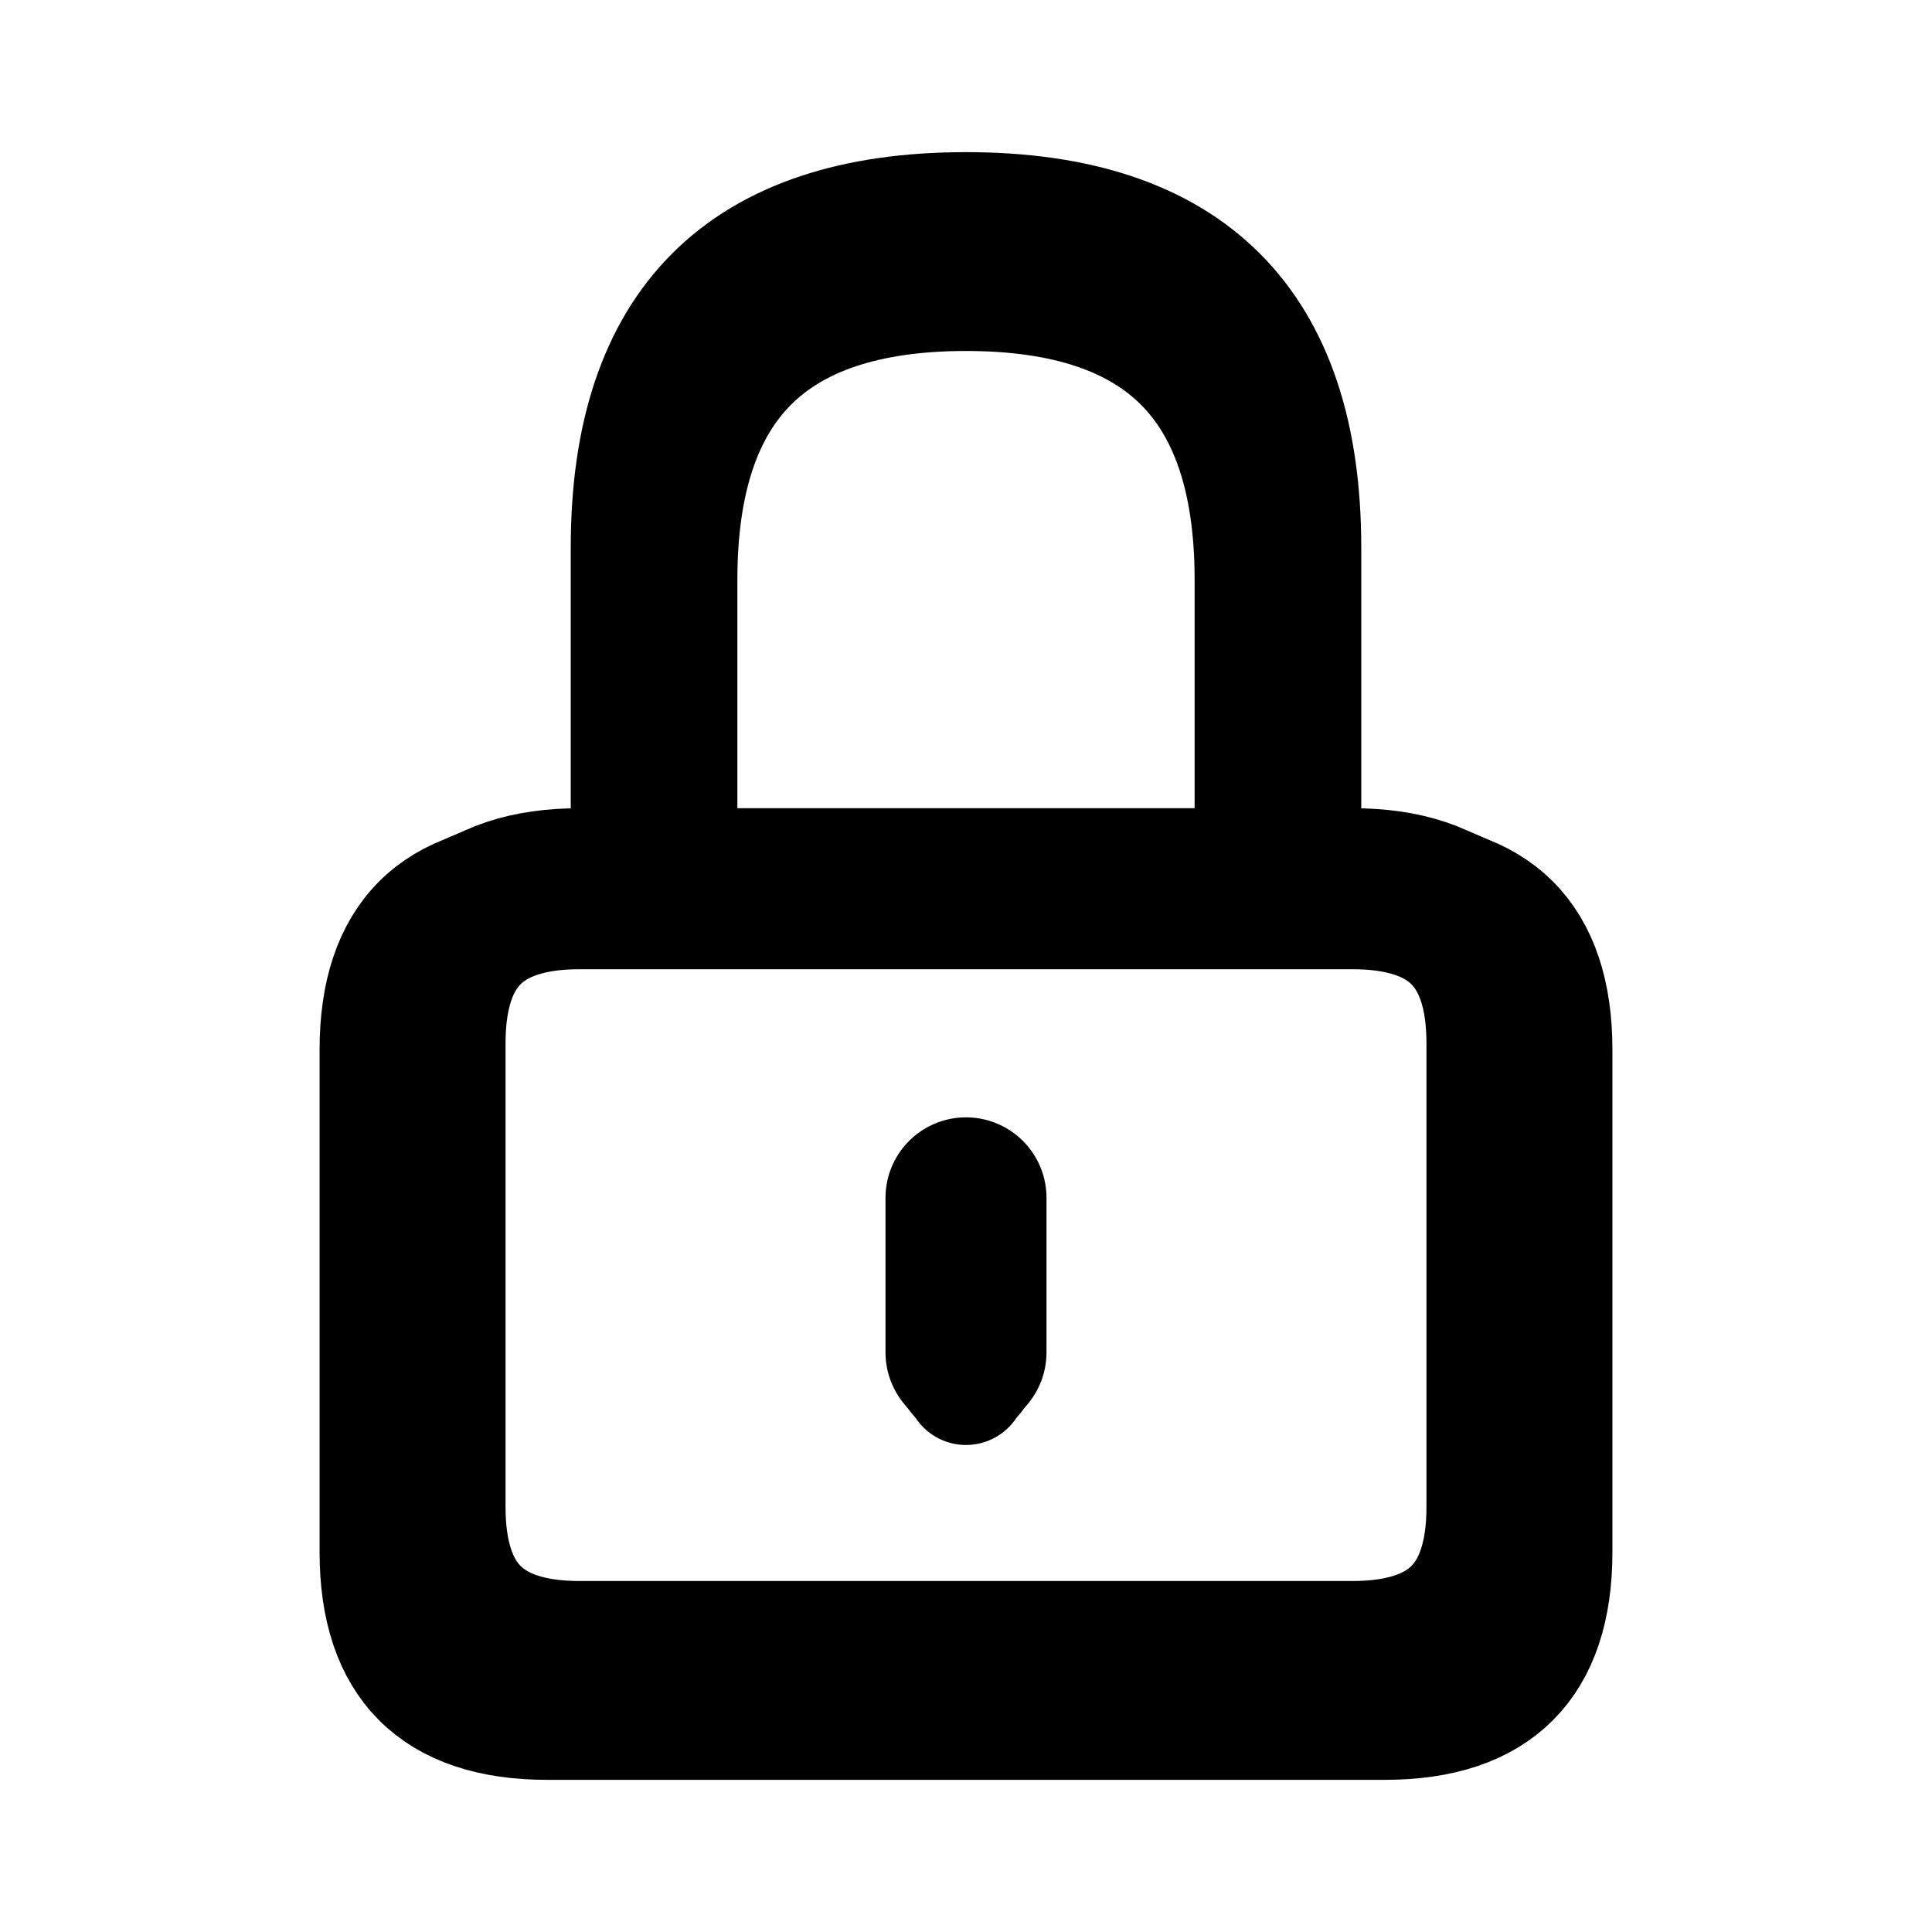
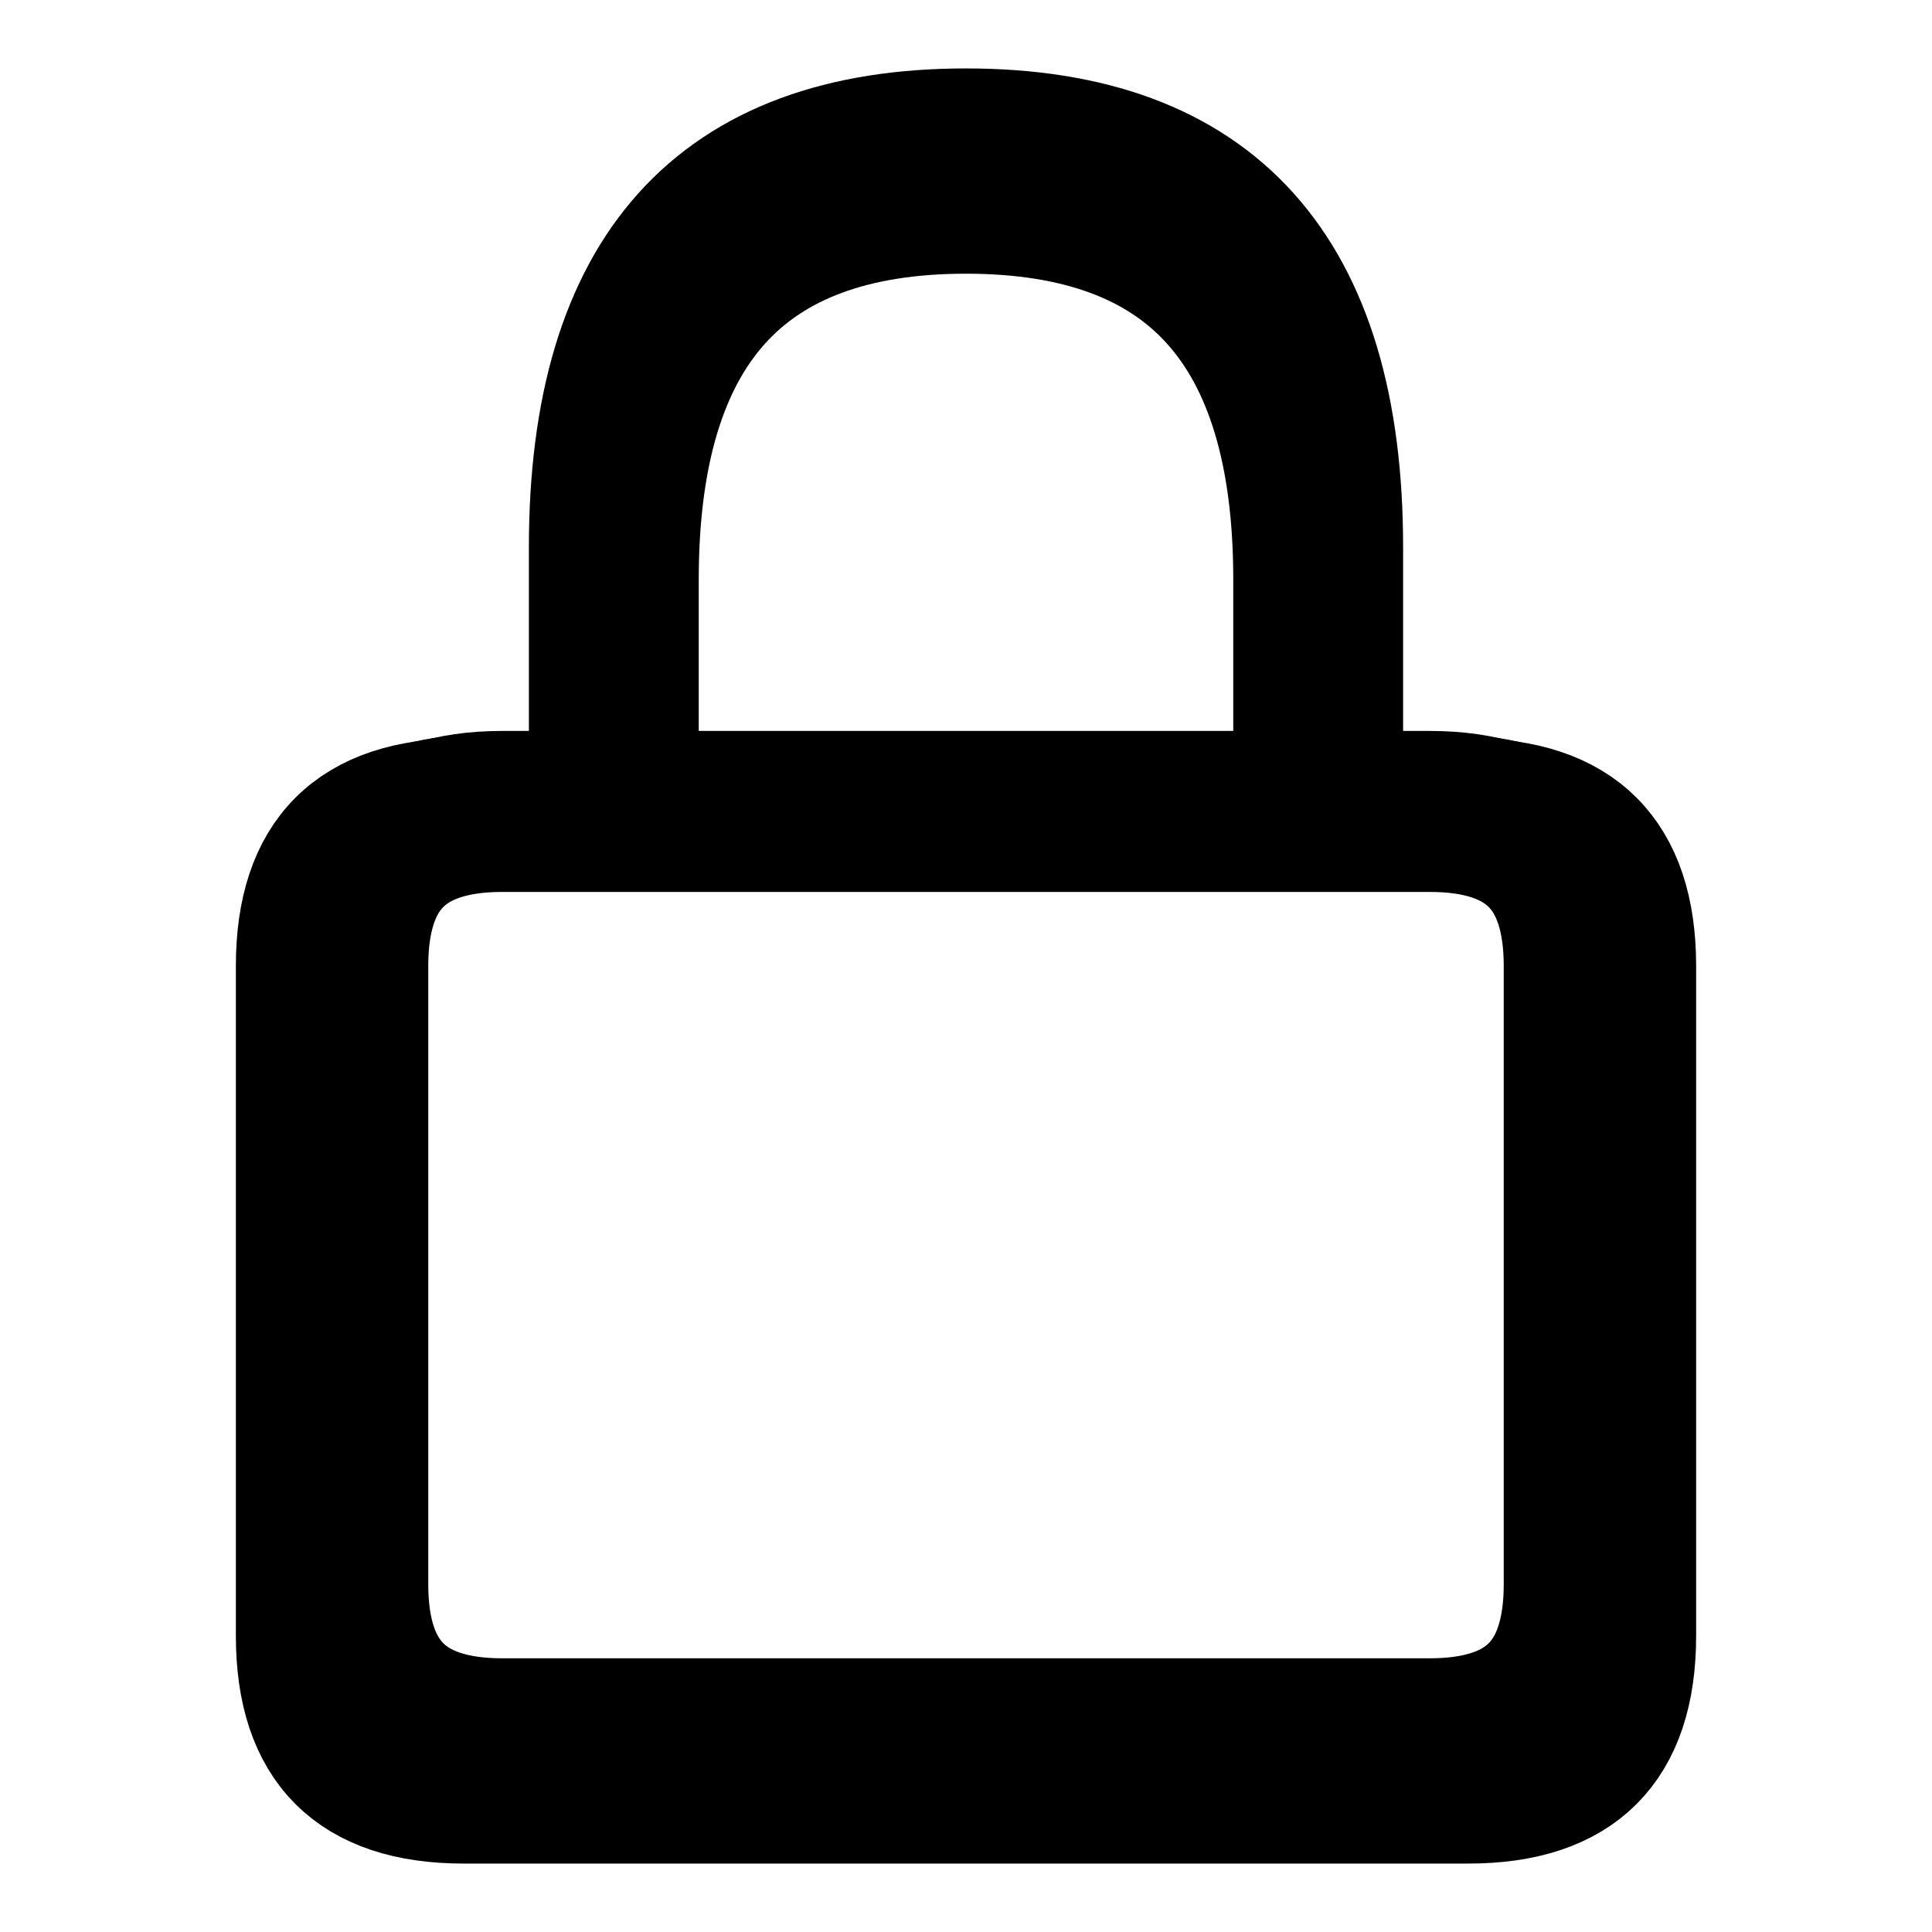
<svg xmlns="http://www.w3.org/2000/svg" viewBox="0 0 24 24" fill="none" stroke="currentColor" stroke-linecap="round" stroke-linejoin="round">
  <g id="Regular-S" stroke-width="2">
-     <path d="M 8.16 11.04 L 8.16 7.2 Q 8.16 3.36 12 3.36 Q 15.84 3.36 15.84 7.2 L 15.84 11.04 M 7.2 11.04 L 16.8 11.04 Q 18.72 11.04 18.72 12.96 L 18.72 18.72 Q 18.72 20.64 16.8 20.64 L 7.2 20.64 Q 5.28 20.64 5.28 18.72 L 5.28 12.96 Q 5.28 11.04 7.2 11.04 Z M 12 14.88 L 12 16.8" />
+     <path d="M 7.68 10.08 L 7.68 7.2 Q 7.68 2.4 12 2.4 Q 16.32 2.4 16.32 7.2 L 16.32 10.08 M 6.24 10.08 L 17.76 10.08 Q 19.68 10.08 19.68 12 L 19.68 19.68 Q 19.68 21.6 17.76 21.6 L 6.24 21.6 Q 4.32 21.6 4.32 19.68 L 4.32 12 Q 4.32 10.08 6.24 10.08 Z" />
  </g>
  <g id="Regular-M" stroke-width="1.75">
-     <path d="M 8 11 L 8 7 Q 8 3 12 3 Q 16 3 16 7 L 16 11 M 7 11 L 17 11 Q 19 11 19 13 L 19 19 Q 19 21 17 21 L 7 21 Q 5 21 5 19 L 5 13 Q 5 11 7 11 Z M 12 15 L 12 17" />
+     <path d="M 7.5 10 L 7.5 7 Q 7.5 2 12 2 Q 16.5 2 16.5 7 L 16.5 10 M 6 10 L 18 10 Q 20 10 20 12 L 20 20 Q 20 22 18 22 L 6 22 Q 4 22 4 20 L 4 12 Q 4 10 6 10 Z" />
  </g>
  <g id="Regular-L" stroke-width="1.5">
-     <path d="M 7.84 10.96 L 7.84 6.8 Q 7.84 2.64 12 2.64 Q 16.16 2.64 16.16 6.8 L 16.16 10.96 M 6.8 10.96 L 17.2 10.96 Q 19.28 10.96 19.28 13.04 L 19.28 19.28 Q 19.28 21.36 17.2 21.36 L 6.8 21.36 Q 4.72 21.36 4.72 19.28 L 4.72 13.04 Q 4.72 10.96 6.8 10.96 Z M 12 15.12 L 12 17.2" />
+     <path d="M 7.32 9.92 L 7.32 6.8 Q 7.32 1.6 12 1.6 Q 16.68 1.6 16.68 6.8 L 16.68 9.92 M 5.76 9.92 L 18.24 9.92 Q 20.32 9.92 20.32 12 L 20.32 20.32 Q 20.32 22.4 18.24 22.4 L 5.76 22.4 Q 3.68 22.4 3.68 20.32 L 3.68 12 Q 3.68 9.92 5.76 9.92 Z" />
  </g>
</svg>
